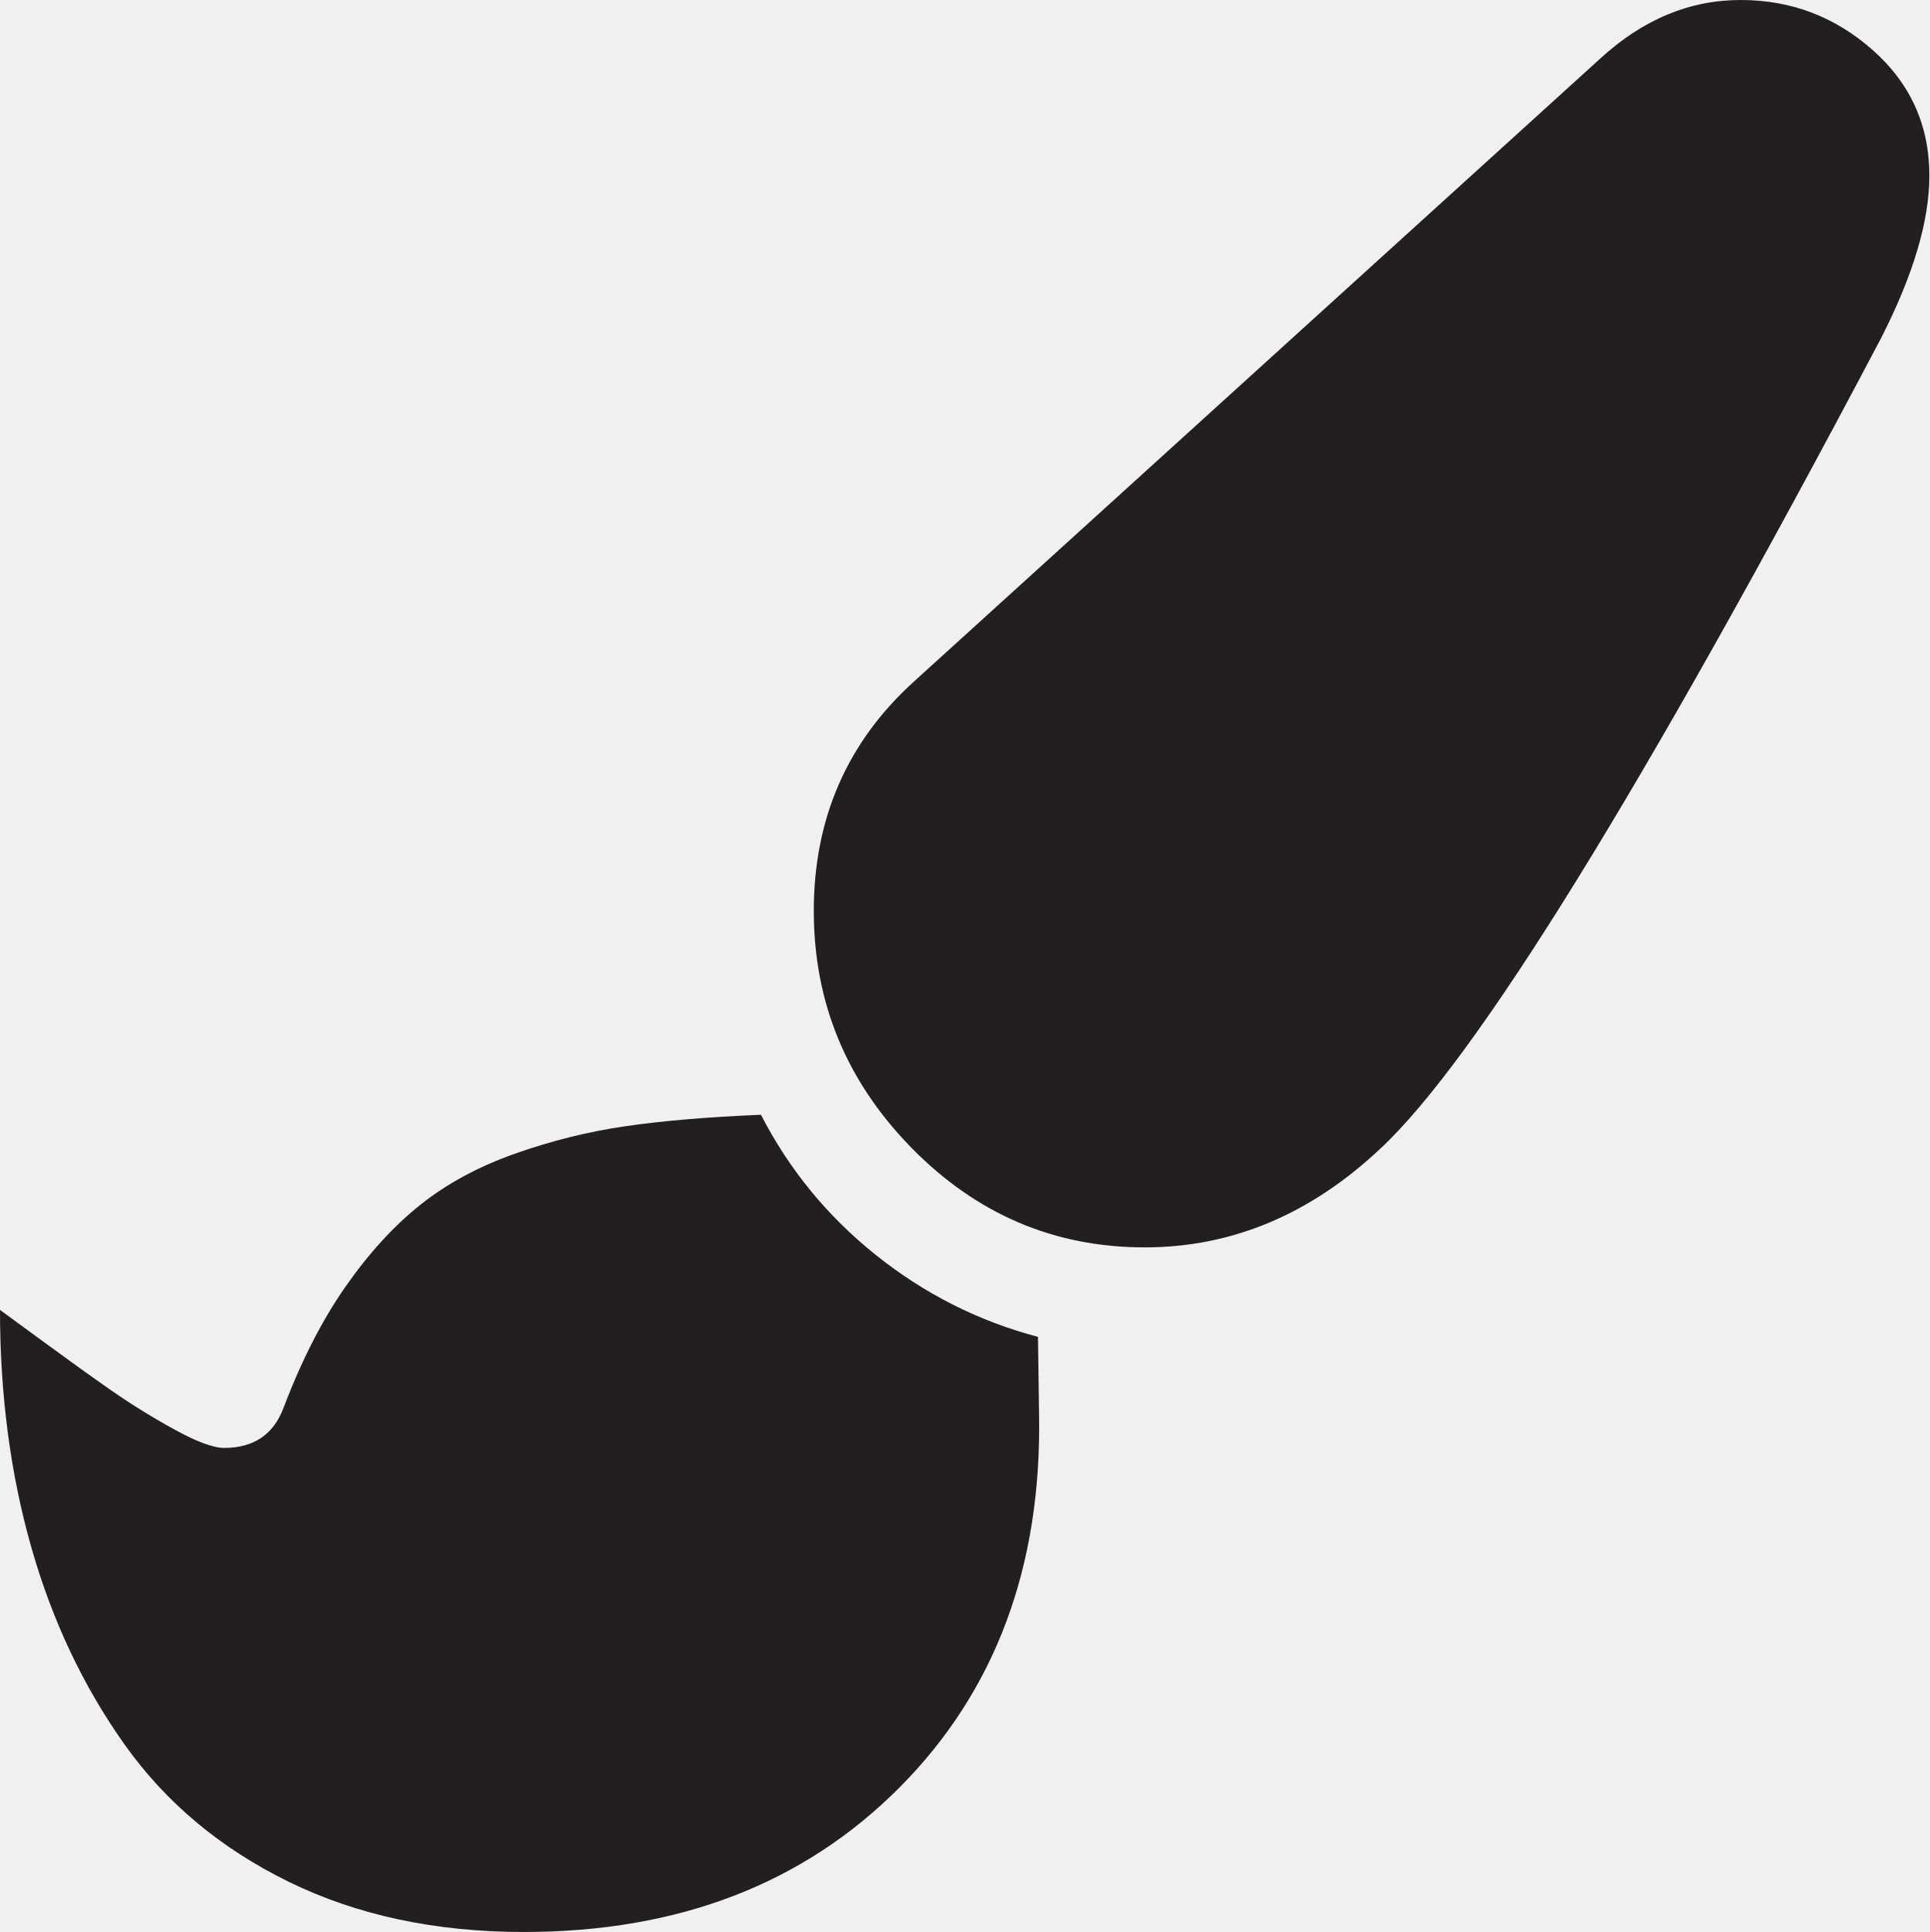
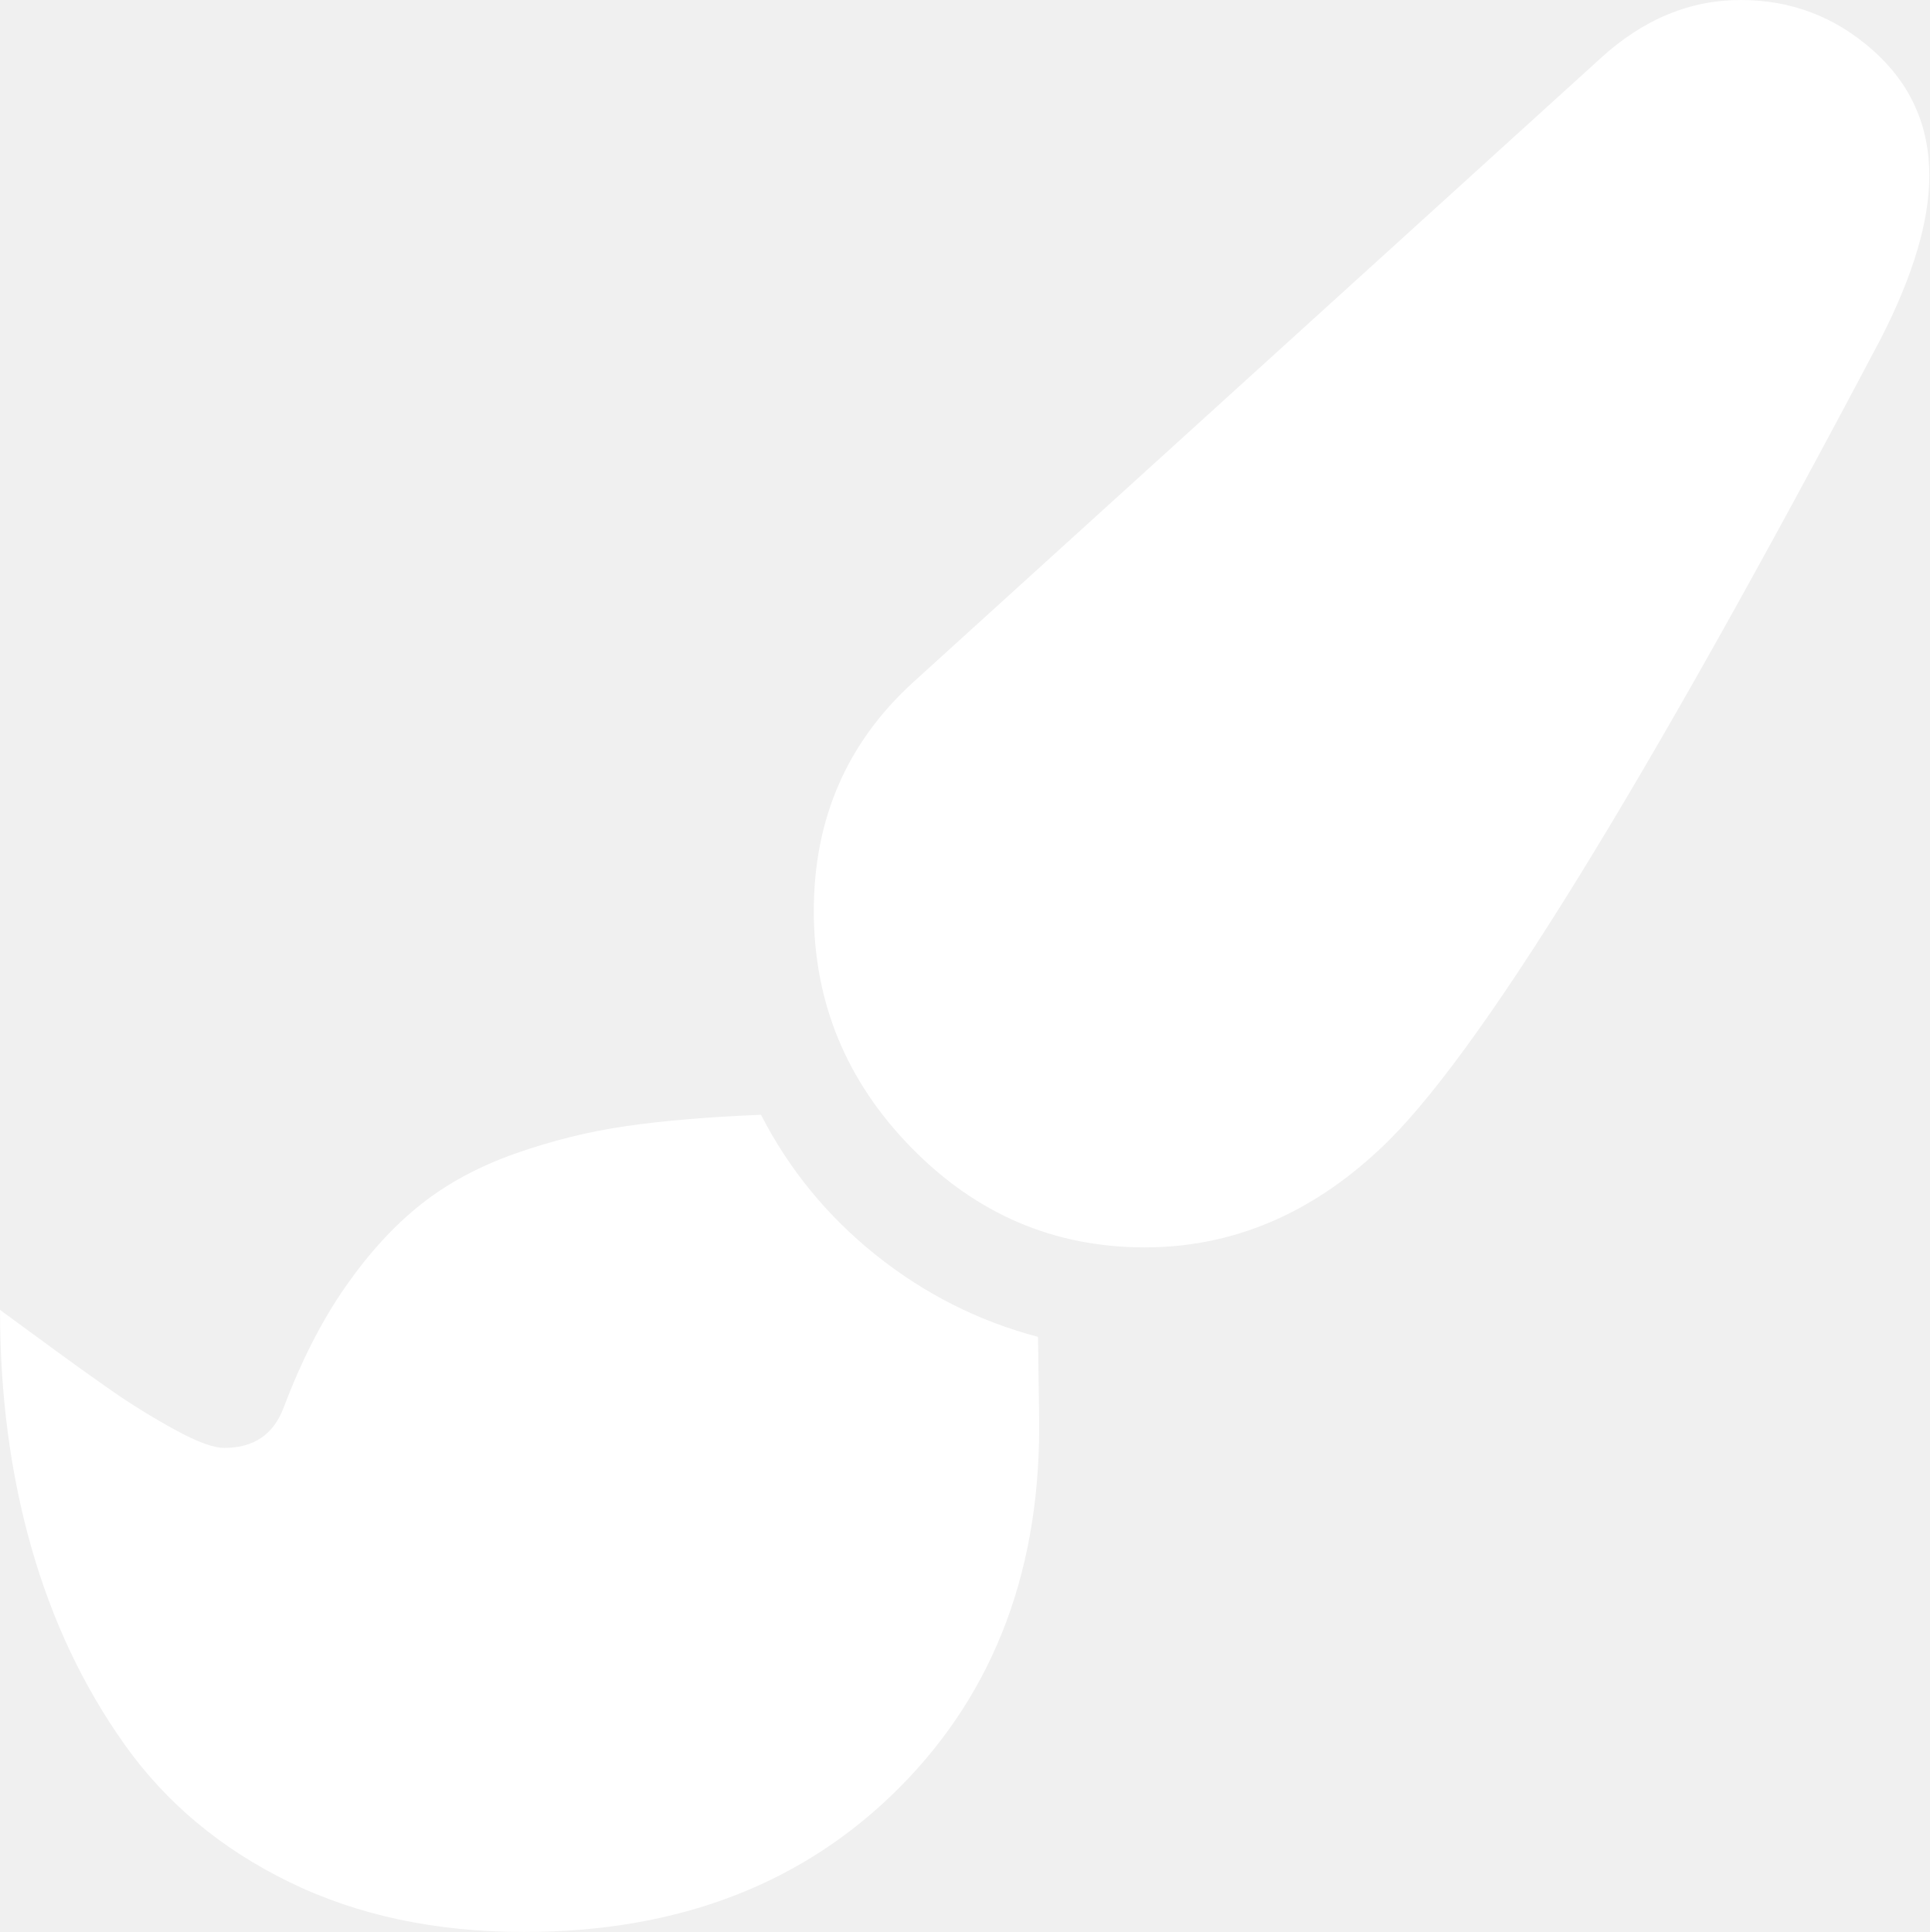
<svg xmlns="http://www.w3.org/2000/svg" version="1.1" id="Layer_1" x="0px" y="0px" width="27.969px" height="28px" viewBox="0 0 27.969 28" enable-background="new 0 0 27.969 28" xml:space="preserve">
  <g transform="scale(0.02734375 0.02734375)">
-     <path fill="#231F20" d="M922.849,0c26.643,0,49.999,8.857,69.999,26.571s30,39.91,30,66.571c0,23.999-8.571,52.767-25.714,86.284   C870.635,419.05,782.063,562.281,731.422,609.138c-36.929,34.643-78.5,51.999-124.57,51.999c-48,0-89.231-17.643-123.714-52.856   c-34.481-35.214-51.714-77.07-51.714-125.428c0-48.767,17.519-89.142,52.571-121.142L848.563,30.857   C871.063,10.286,895.777,0,922.849,0L922.849,0z M403.425,590.852c14.856,28.929,35.143,53.714,60.856,74.285   s54.374,35.071,85.999,43.429l0.571,40.571c1.5,81.142-23.143,147.213-73.999,198.283   c-50.856,51.071-117.231,76.571-199.142,76.571c-46.856,0-88.374-8.857-124.57-26.571c-36.195-17.714-65.231-42-87.142-72.856   c-21.91-30.857-38.375-65.714-49.428-104.57C5.518,781.136,0,739.208,0,694.279c2.66,1.929,10.481,7.644,23.428,17.143   c12.946,9.5,24.768,18,35.429,25.429c10.66,7.429,21.91,14.393,33.714,20.857c11.804,6.5,20.571,9.714,26.285,9.714   c15.625,0,26.089-7.071,31.429-21.143c9.518-25.143,20.481-46.571,32.856-64.285s25.625-32.214,39.714-43.429   c14.089-11.214,30.857-20.285,50.285-27.143c19.429-6.856,39.054-11.714,58.856-14.571   C351.8,593.995,375.621,591.995,403.425,590.852L403.425,590.852z" />
+     <path fill="#FFFFFF" d="M922.858,0c26.643,0,49.964,8.857,69.963,26.571c20,17.714,30,39.91,30,66.571   c0,23.999-8.535,52.767-25.678,86.284C870.645,419.05,782.073,562.281,731.432,609.138c-36.929,34.643-78.5,51.999-124.57,51.999   c-48,0-89.25-17.643-123.714-52.856c-34.499-35.214-51.714-77.07-51.714-125.428c0-48.767,17.5-89.142,52.571-121.142   L848.573,30.857C871.073,10.286,895.787,0,922.858,0L922.858,0z M403.435,590.852c14.856,28.929,35.143,53.714,60.856,74.285   s54.356,35.071,85.999,43.429l0.571,40.571c1.5,81.142-23.143,147.213-73.999,198.283   c-50.856,51.071-117.249,76.571-199.142,76.571c-46.856,0-88.392-8.857-124.57-26.571c-36.214-17.714-65.249-42-87.142-72.856   c-21.929-30.857-38.393-65.714-49.428-104.57C5.51,781.136,0.01,739.208,0.01,694.279c2.643,1.929,10.464,7.644,23.428,17.143   c12.929,9.5,24.75,18,35.429,25.429c10.643,7.429,21.893,14.393,33.714,20.857c11.785,6.5,20.571,9.714,26.285,9.714   c15.607,0,26.071-7.071,31.429-21.143c9.5-25.143,20.464-46.571,32.856-64.285c12.357-17.714,25.607-32.214,39.714-43.429   c14.071-11.214,30.857-20.285,50.285-27.143c19.429-6.856,39.036-11.714,58.856-14.571   C351.792,593.995,375.613,591.995,403.435,590.852L403.435,590.852z" />
  </g>
</svg>
